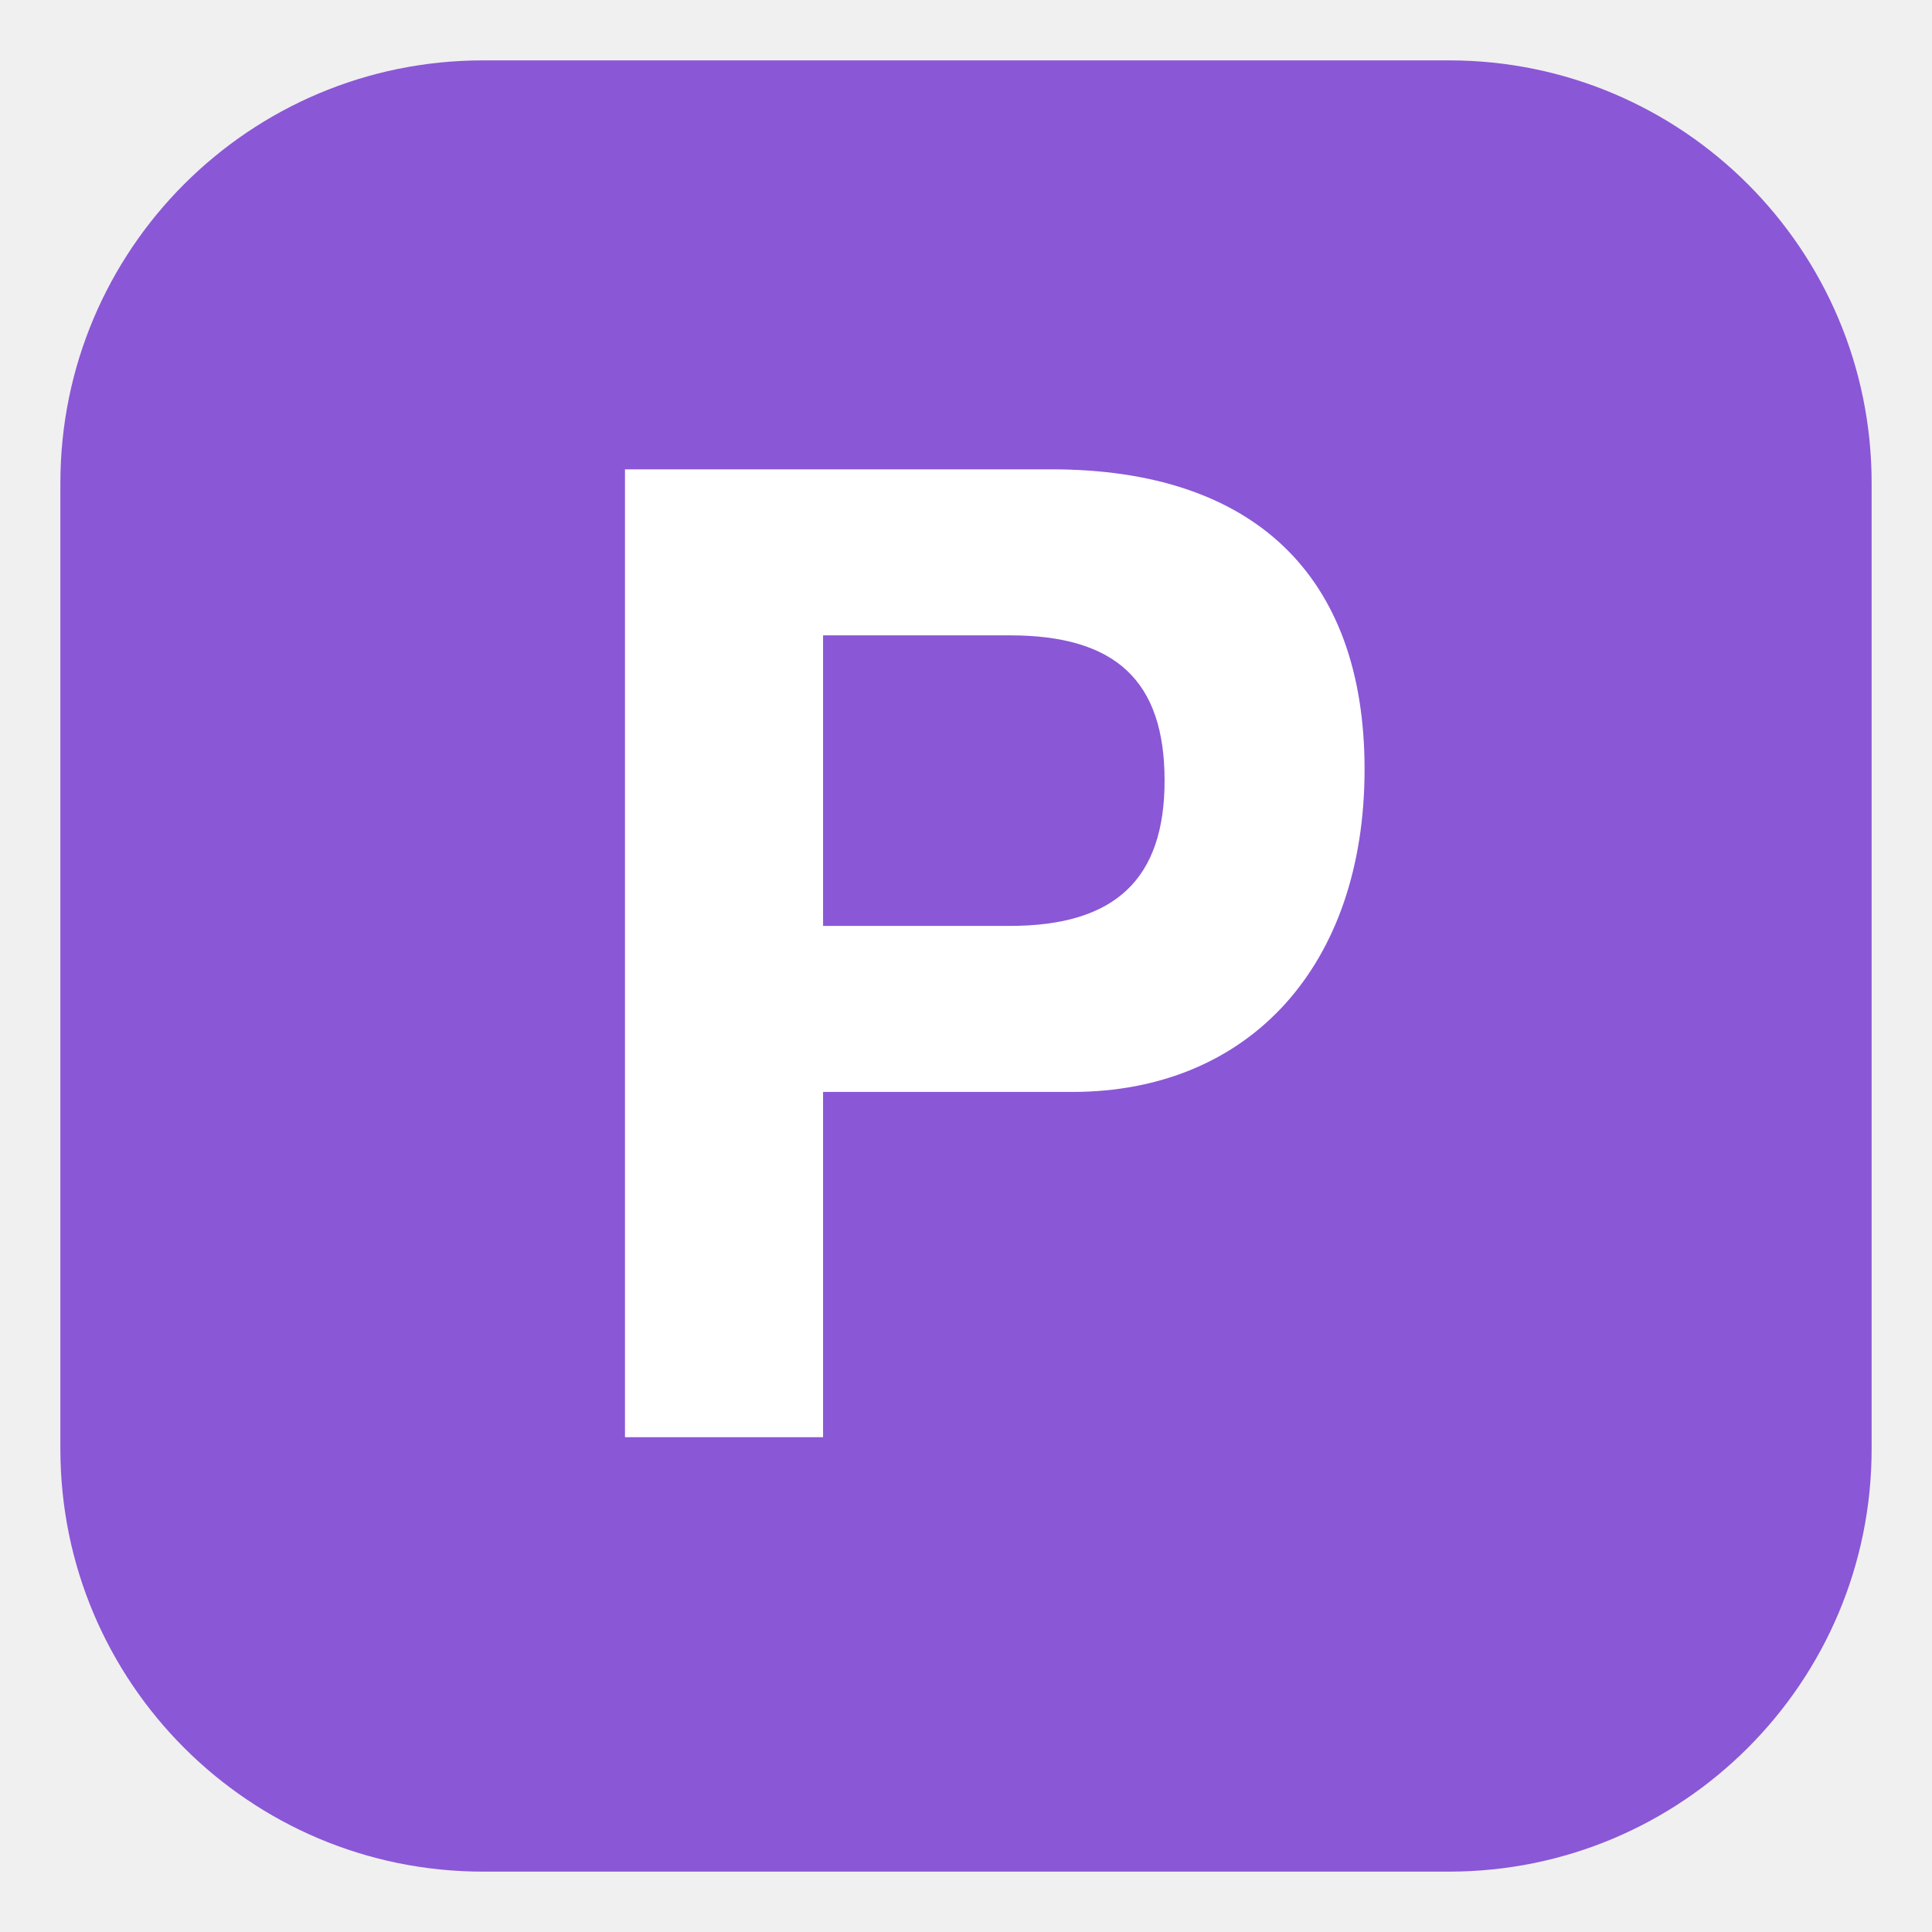
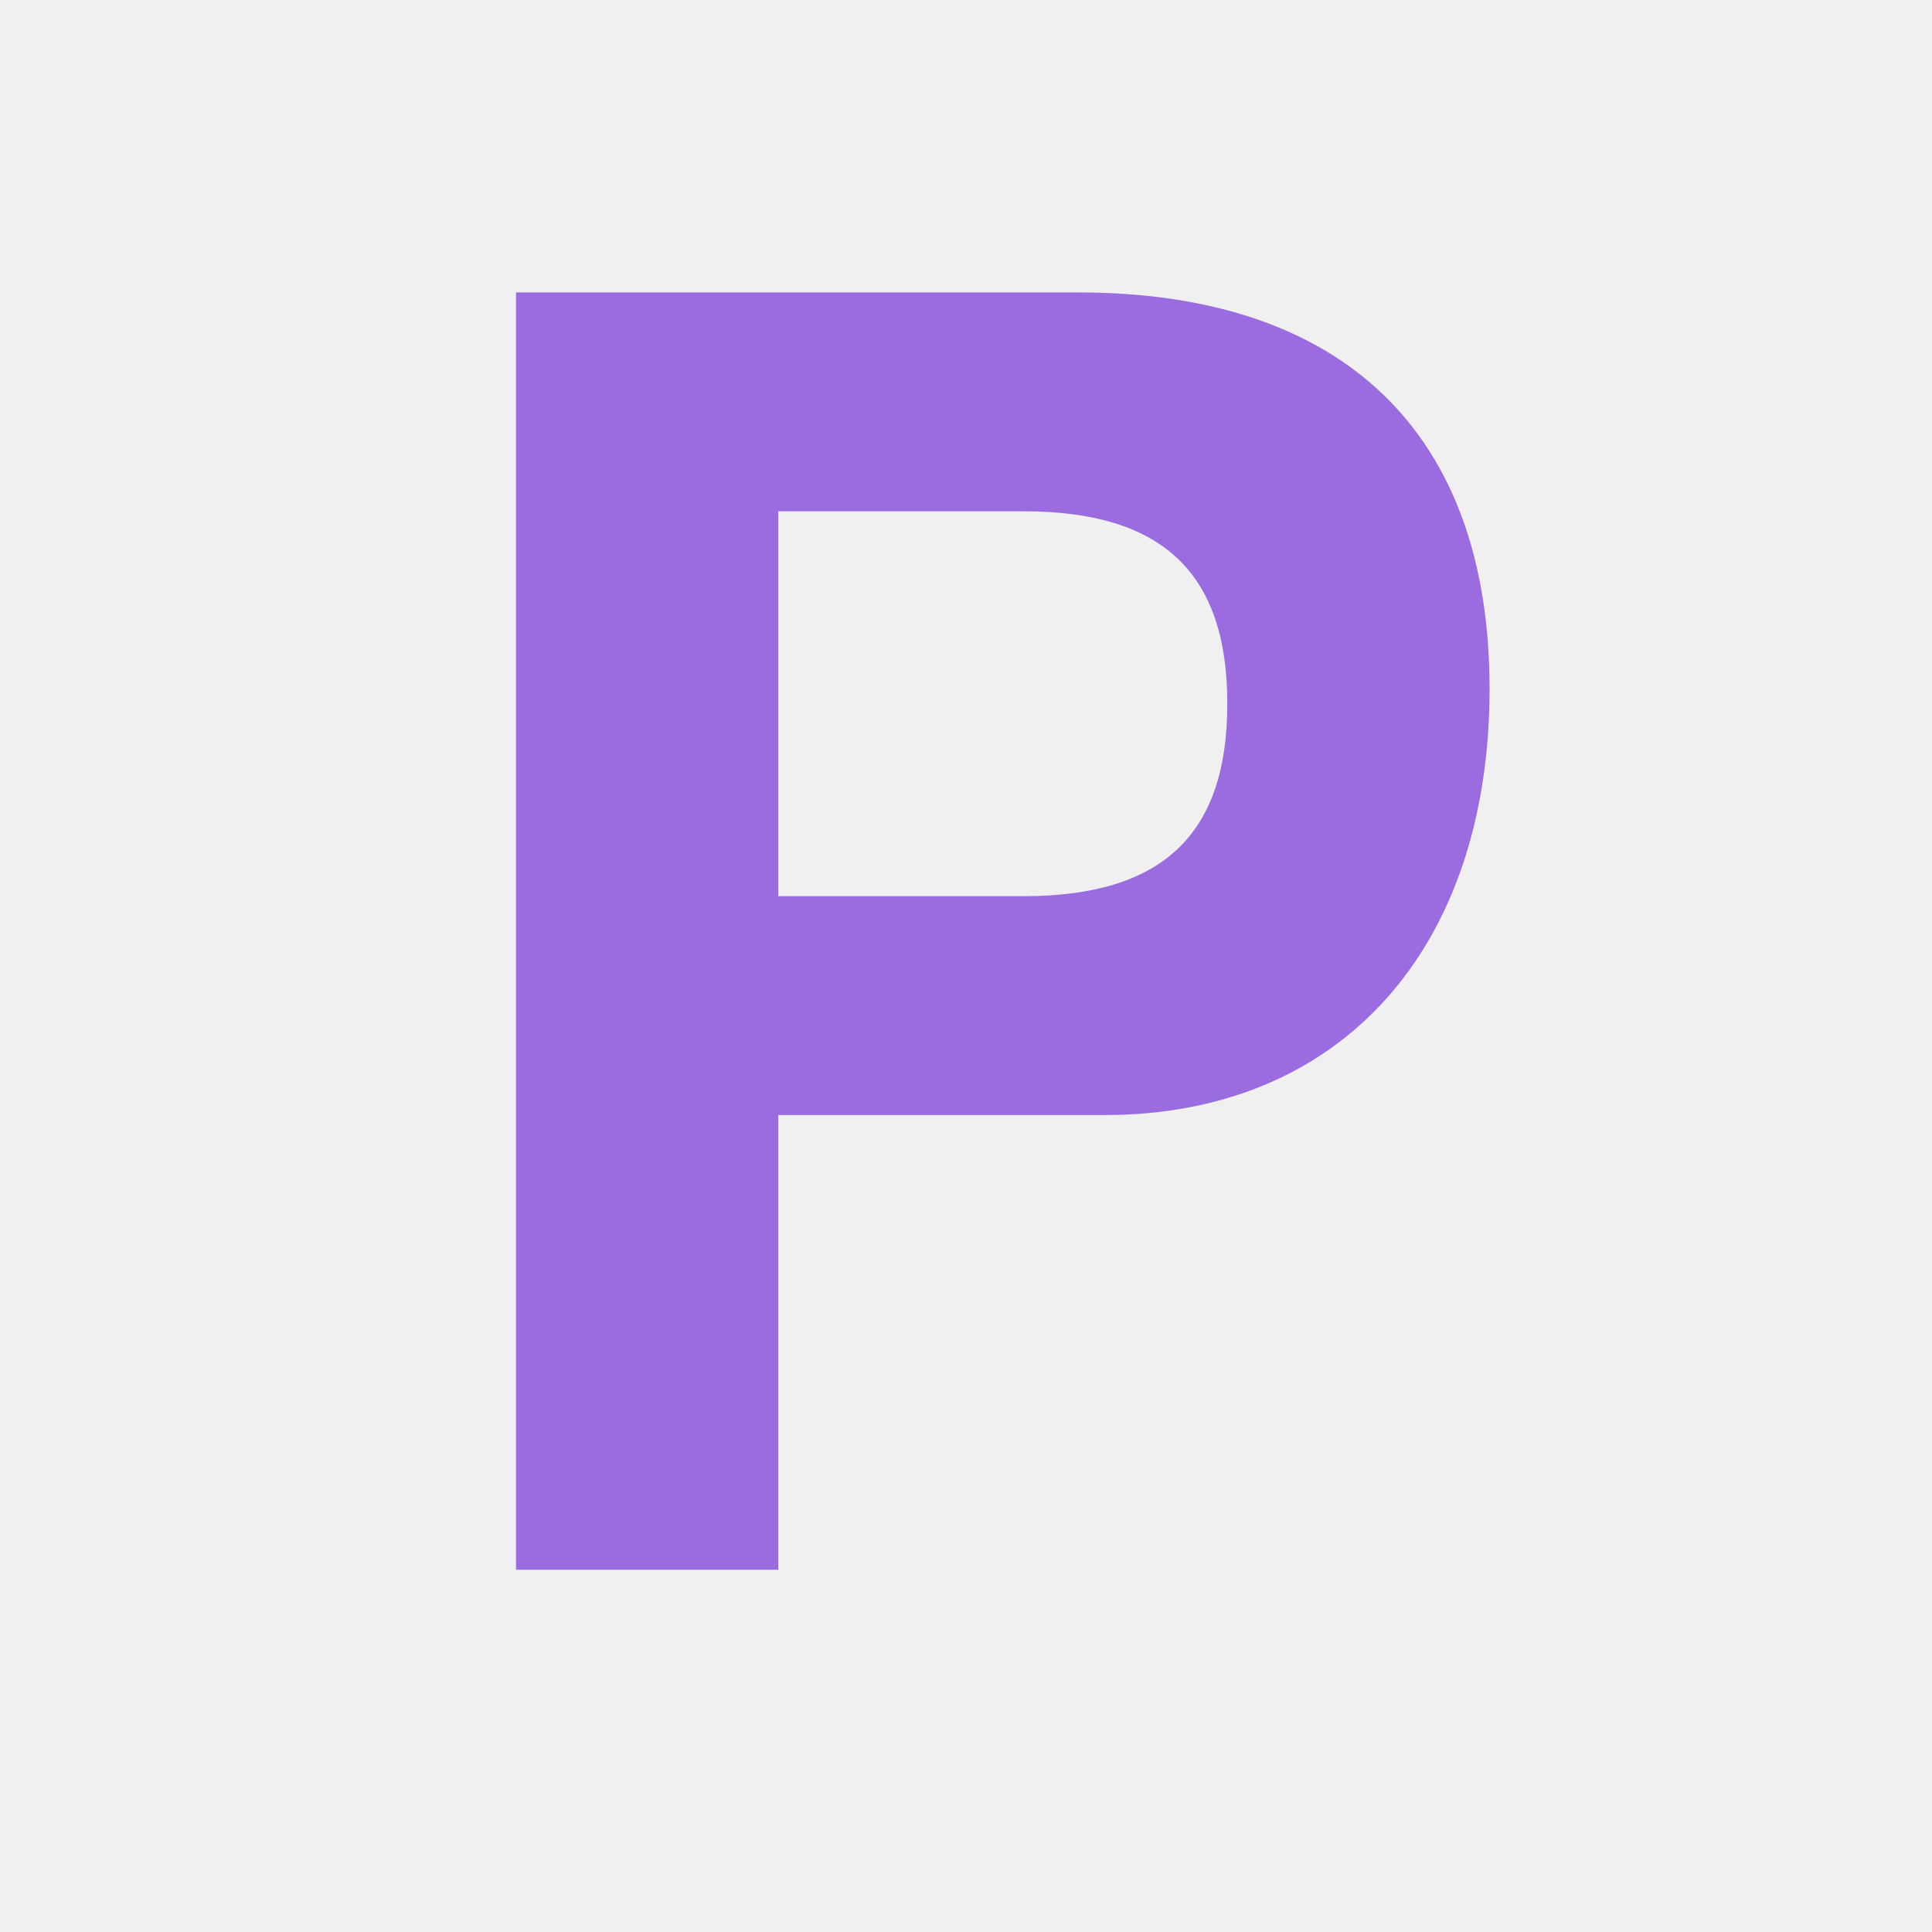
<svg xmlns="http://www.w3.org/2000/svg" width="16" height="16" viewBox="0 0 16 16">
-   <rect x="0.5" y="0.5" width="15" height="15" rx="3.5" fill="#8A57D6" />
-   <text x="8" y="11.9" text-anchor="middle" font-family="-apple-system, BlinkMacSystemFont, 'Segoe UI', Helvetica, Arial, sans-serif" font-size="11" font-weight="700" fill="#FFFFFF">P</text>
+   <text x="8" y="13" text-anchor="middle" font-family="-apple-system, BlinkMacSystemFont, 'Segoe UI', Helvetica, Arial, sans-serif" font-size="14.5" font-weight="800" fill="#9B6BE0">P</text>
</svg>
